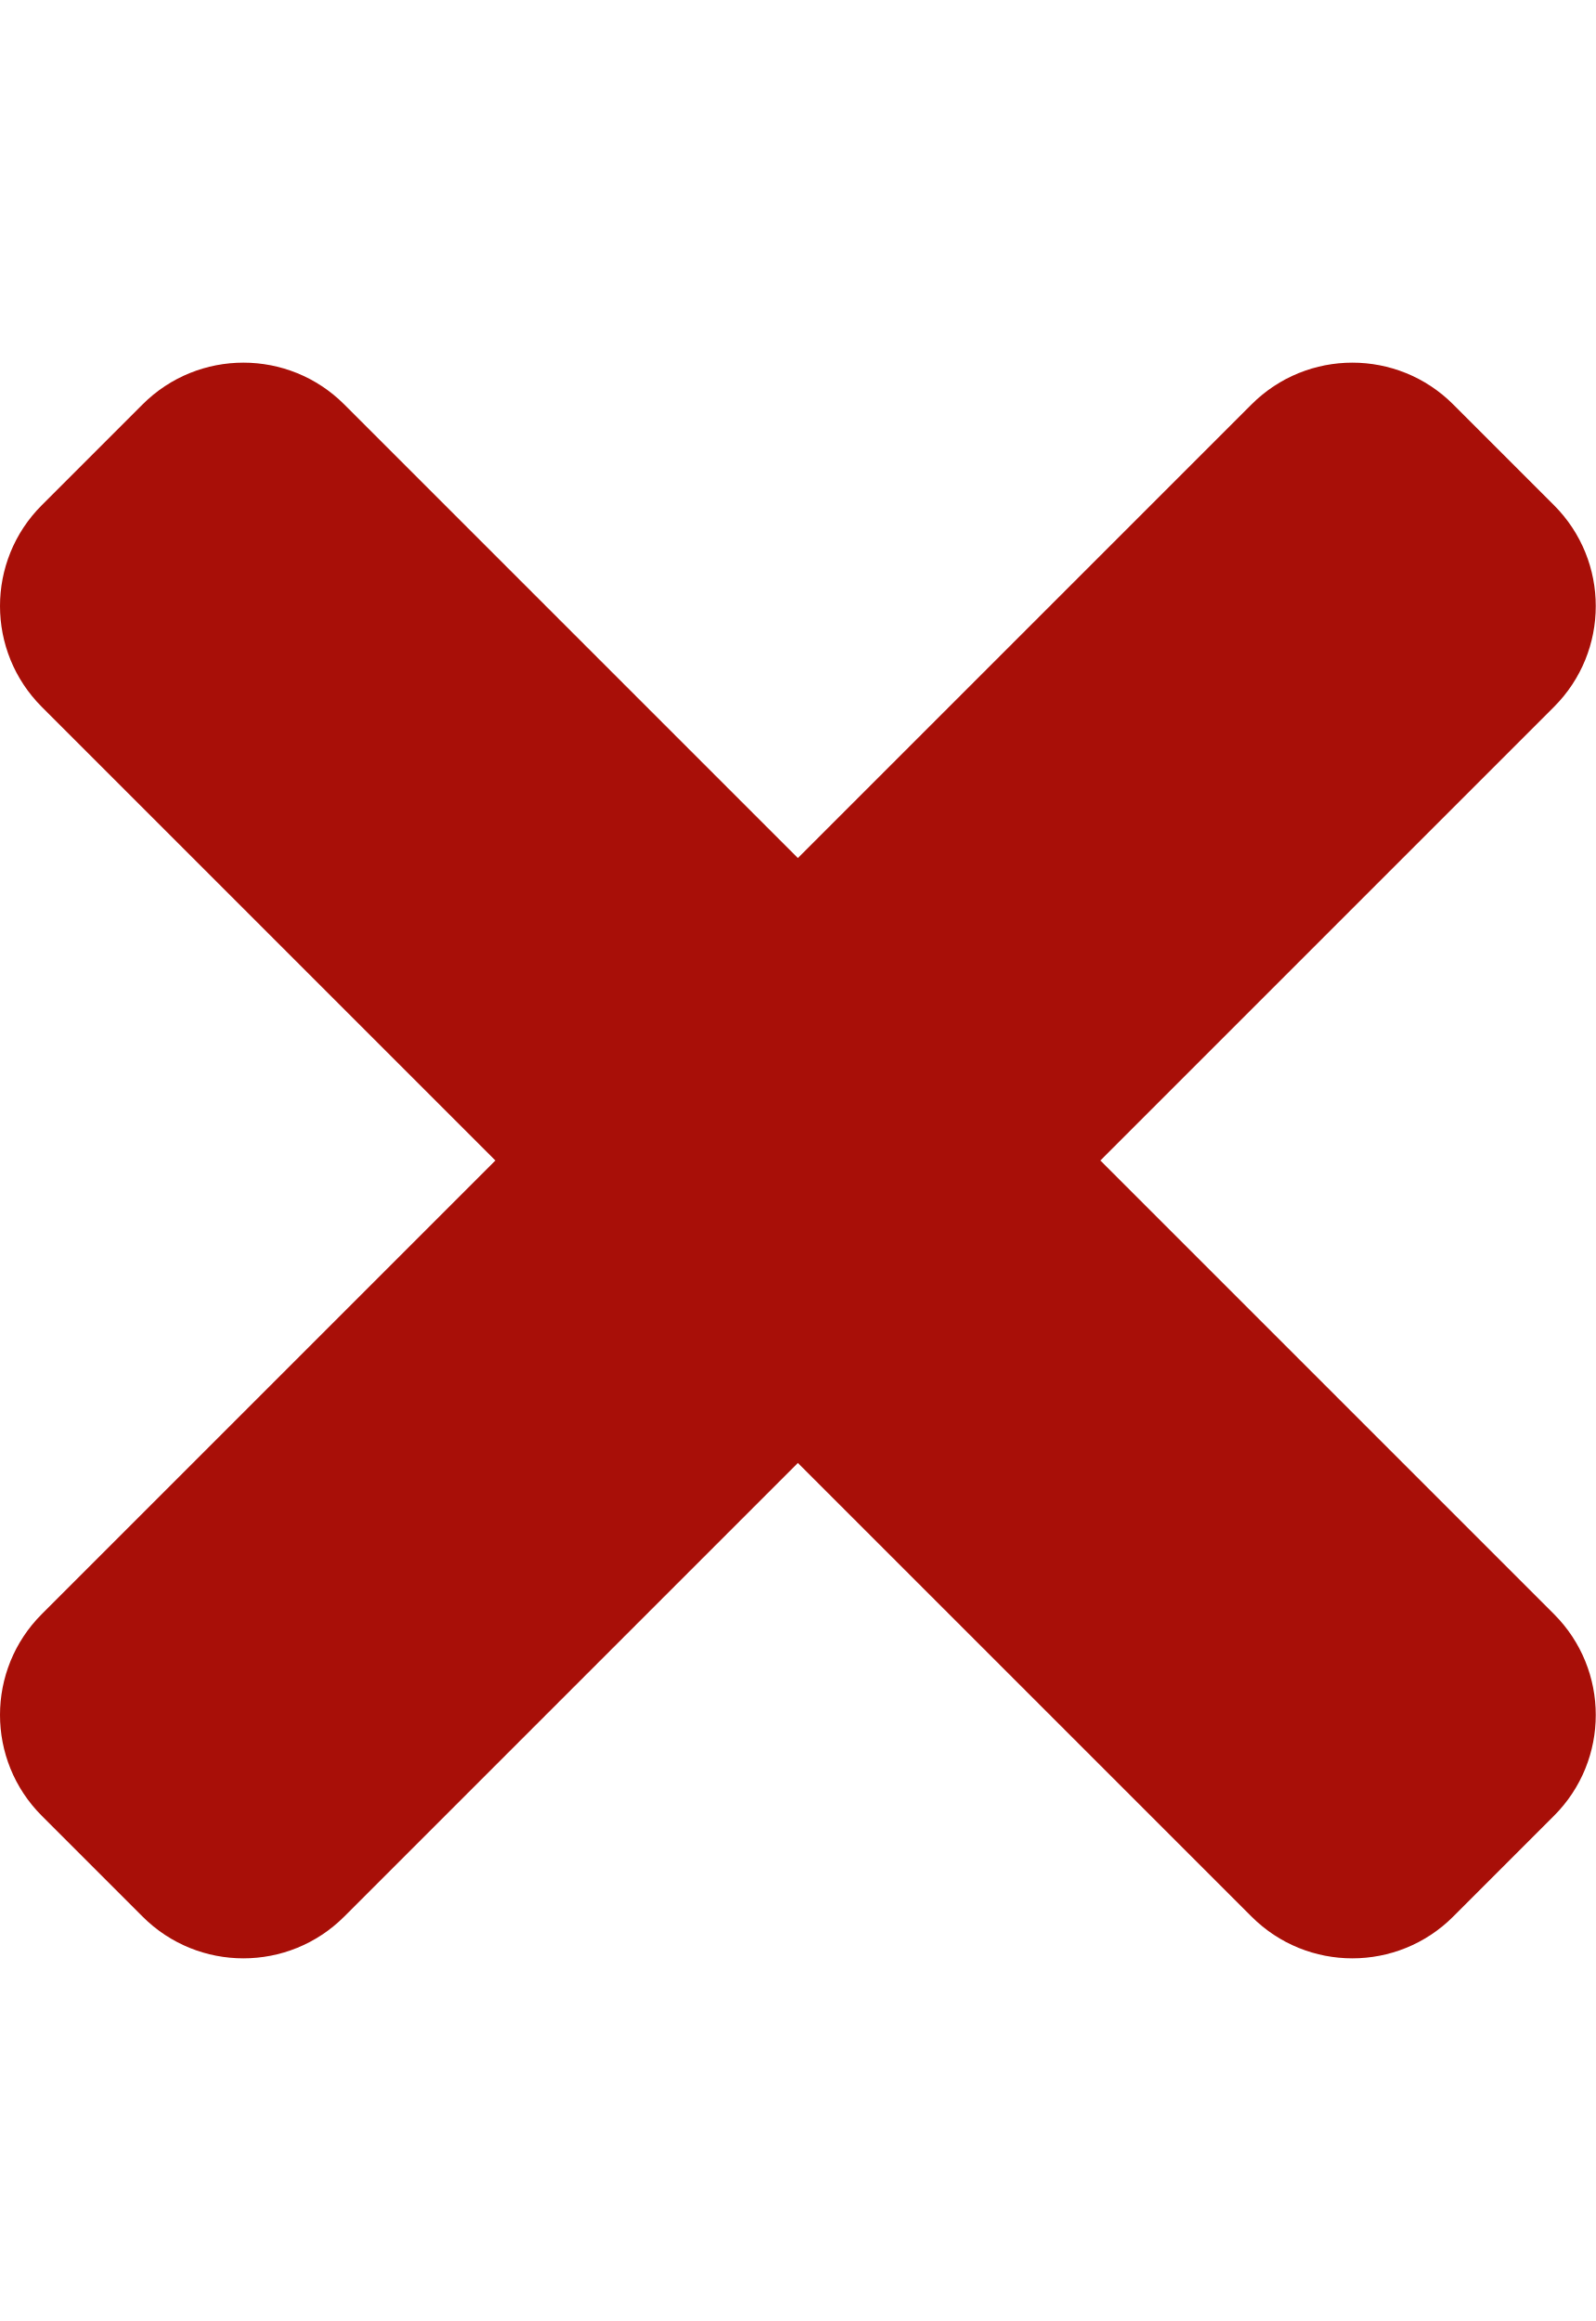
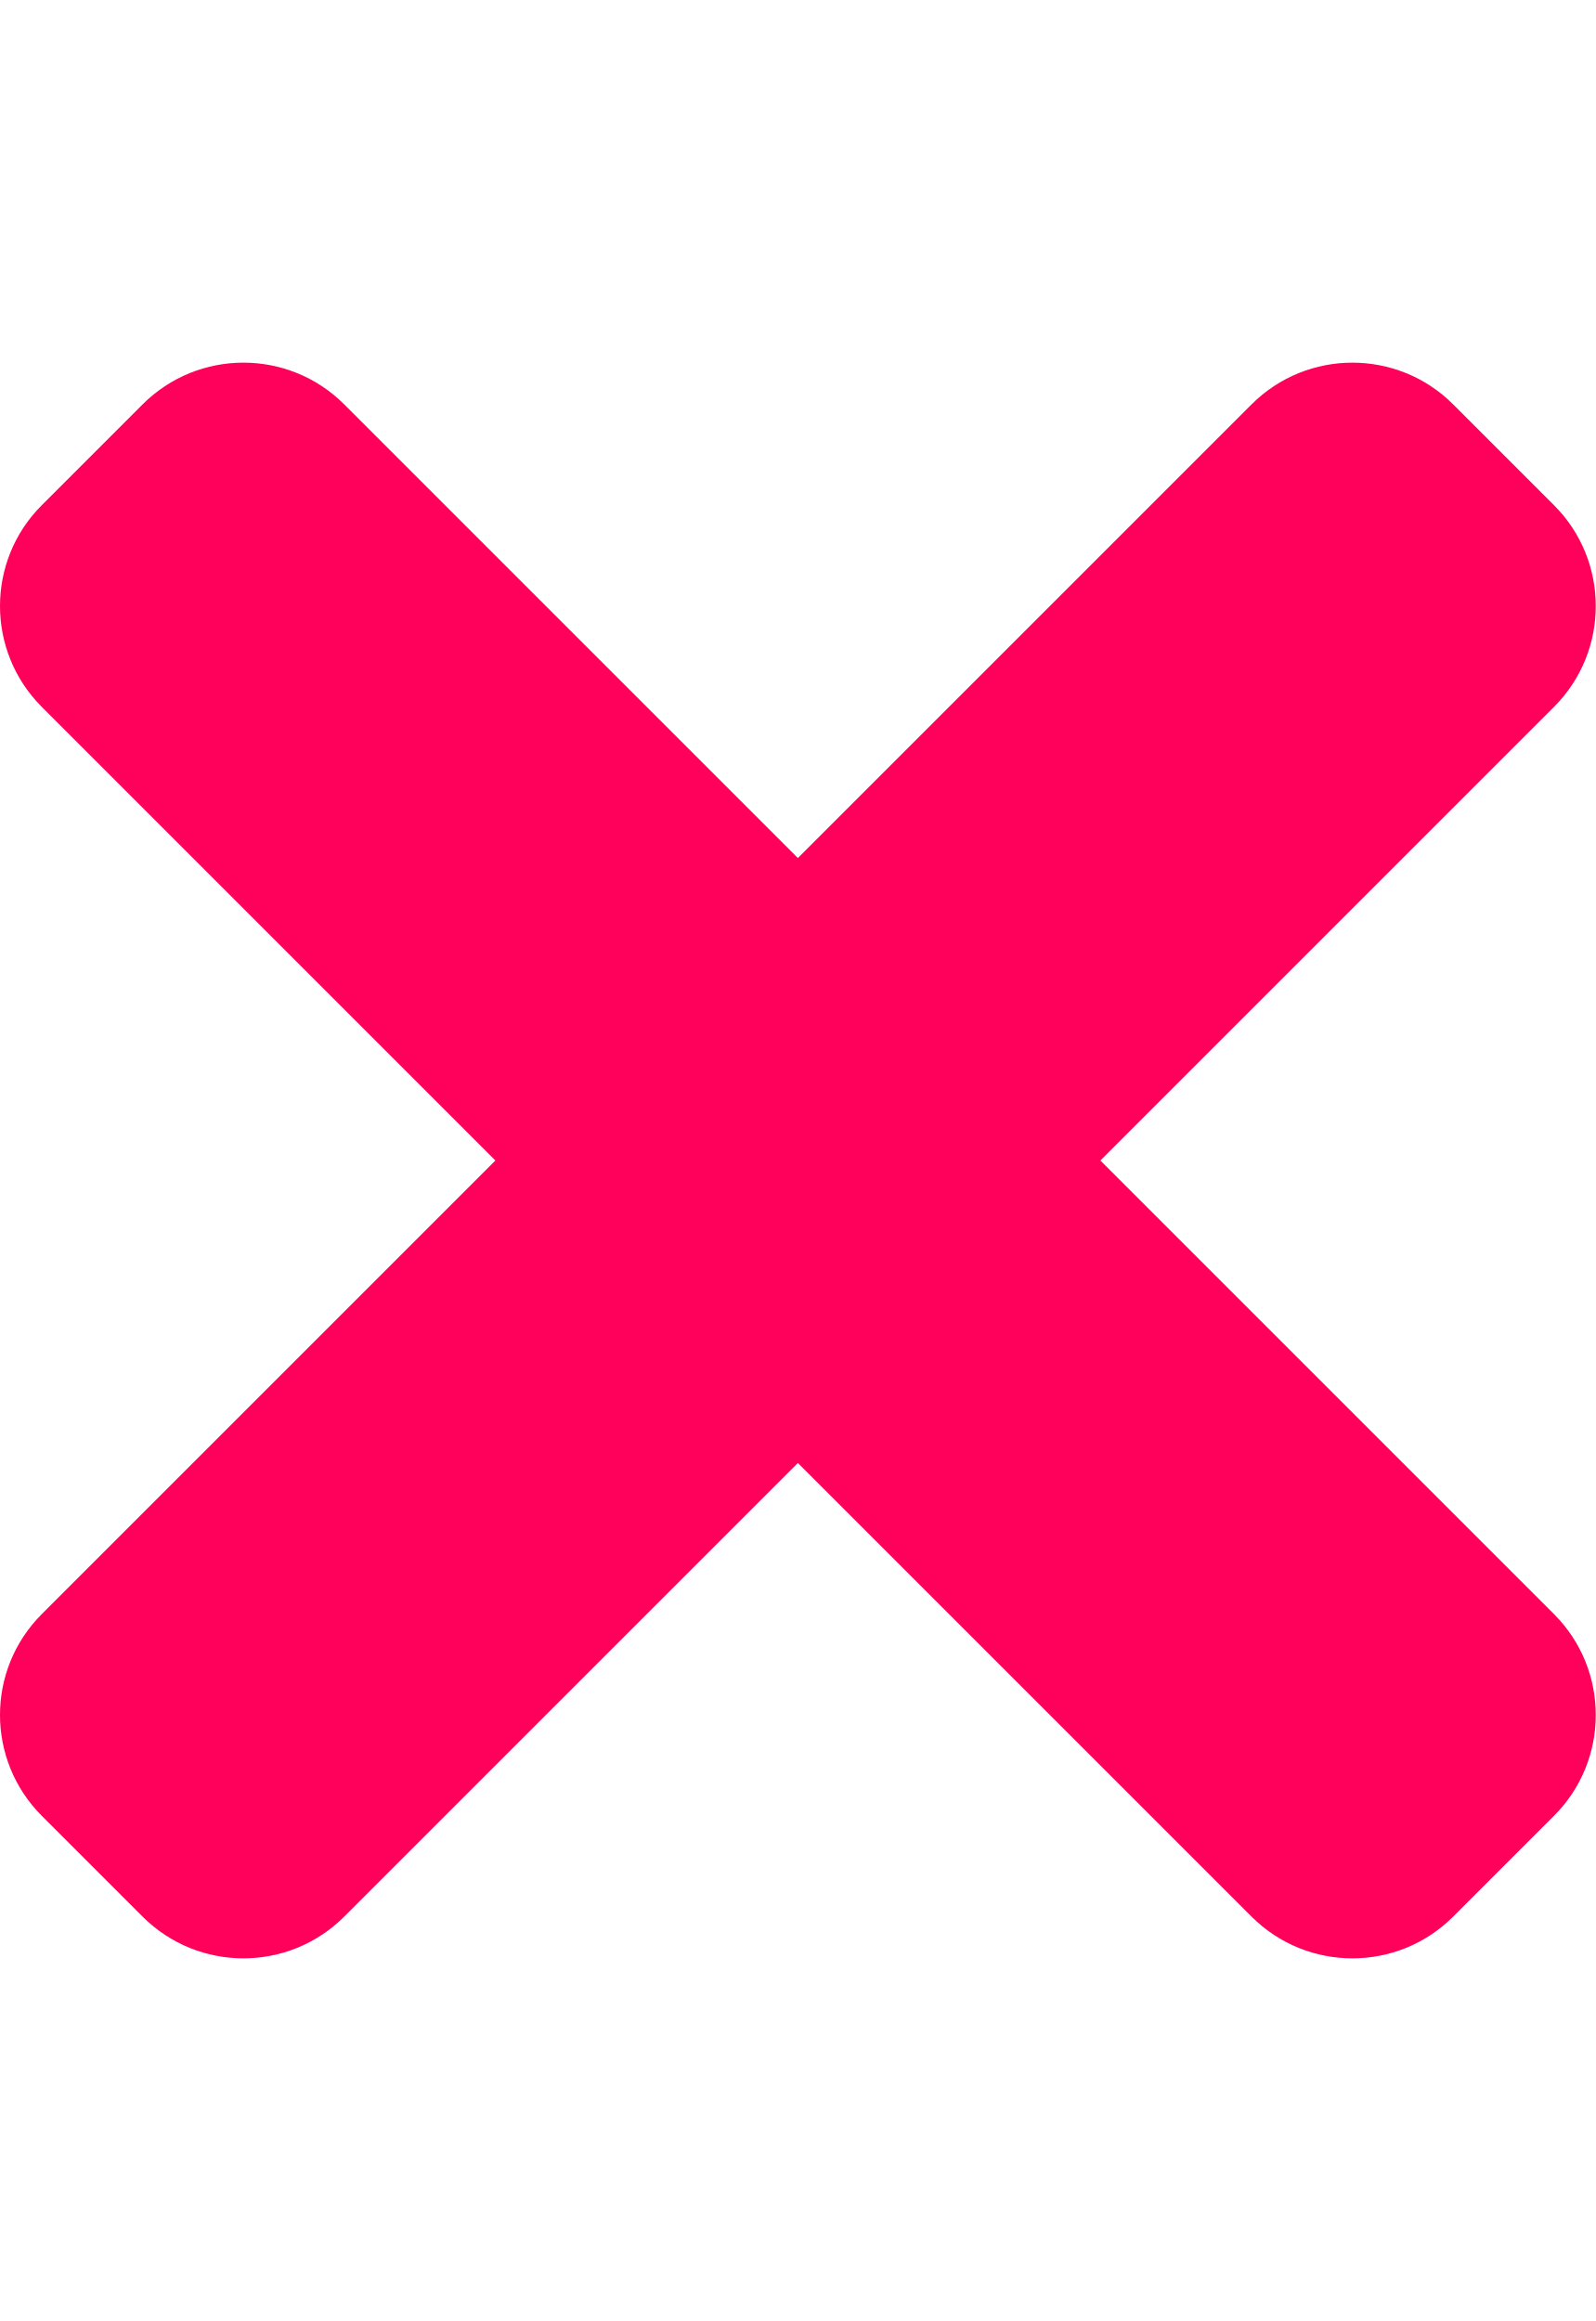
<svg xmlns="http://www.w3.org/2000/svg" viewBox="0 0 352 512">
-   <path fill="#A80F08" d="M242.72 256l100.07-100.07c12.28-12.28 12.28-32.19 0-44.48l-22.24-22.24c-12.28-12.28-32.19-12.28-44.48 0L176 189.28 75.93 89.21c-12.28-12.28-32.19-12.28-44.48 0L9.21 111.45c-12.28 12.28-12.28 32.19 0 44.48L109.28 256 9.21 356.07c-12.28 12.28-12.28 32.19 0 44.48l22.24 22.24c12.28 12.28 32.2 12.28 44.48 0L176 322.72l100.07 100.07c12.28 12.28 32.2 12.28 44.48 0l22.24-22.24c12.28-12.28 12.28-32.19 0-44.48L242.72 256z" />
+   <path fill="#FF005A" d="M242.72 256l100.07-100.07c12.28-12.28 12.28-32.19 0-44.48l-22.24-22.24c-12.28-12.28-32.19-12.28-44.48 0L176 189.28 75.93 89.21c-12.28-12.28-32.19-12.28-44.48 0L9.21 111.45c-12.28 12.28-12.28 32.19 0 44.48L109.28 256 9.21 356.07c-12.28 12.28-12.28 32.19 0 44.48l22.24 22.24c12.28 12.28 32.2 12.28 44.48 0L176 322.72l100.07 100.07c12.28 12.28 32.2 12.28 44.48 0l22.24-22.24c12.28-12.28 12.28-32.19 0-44.48L242.72 256z" />
</svg>
